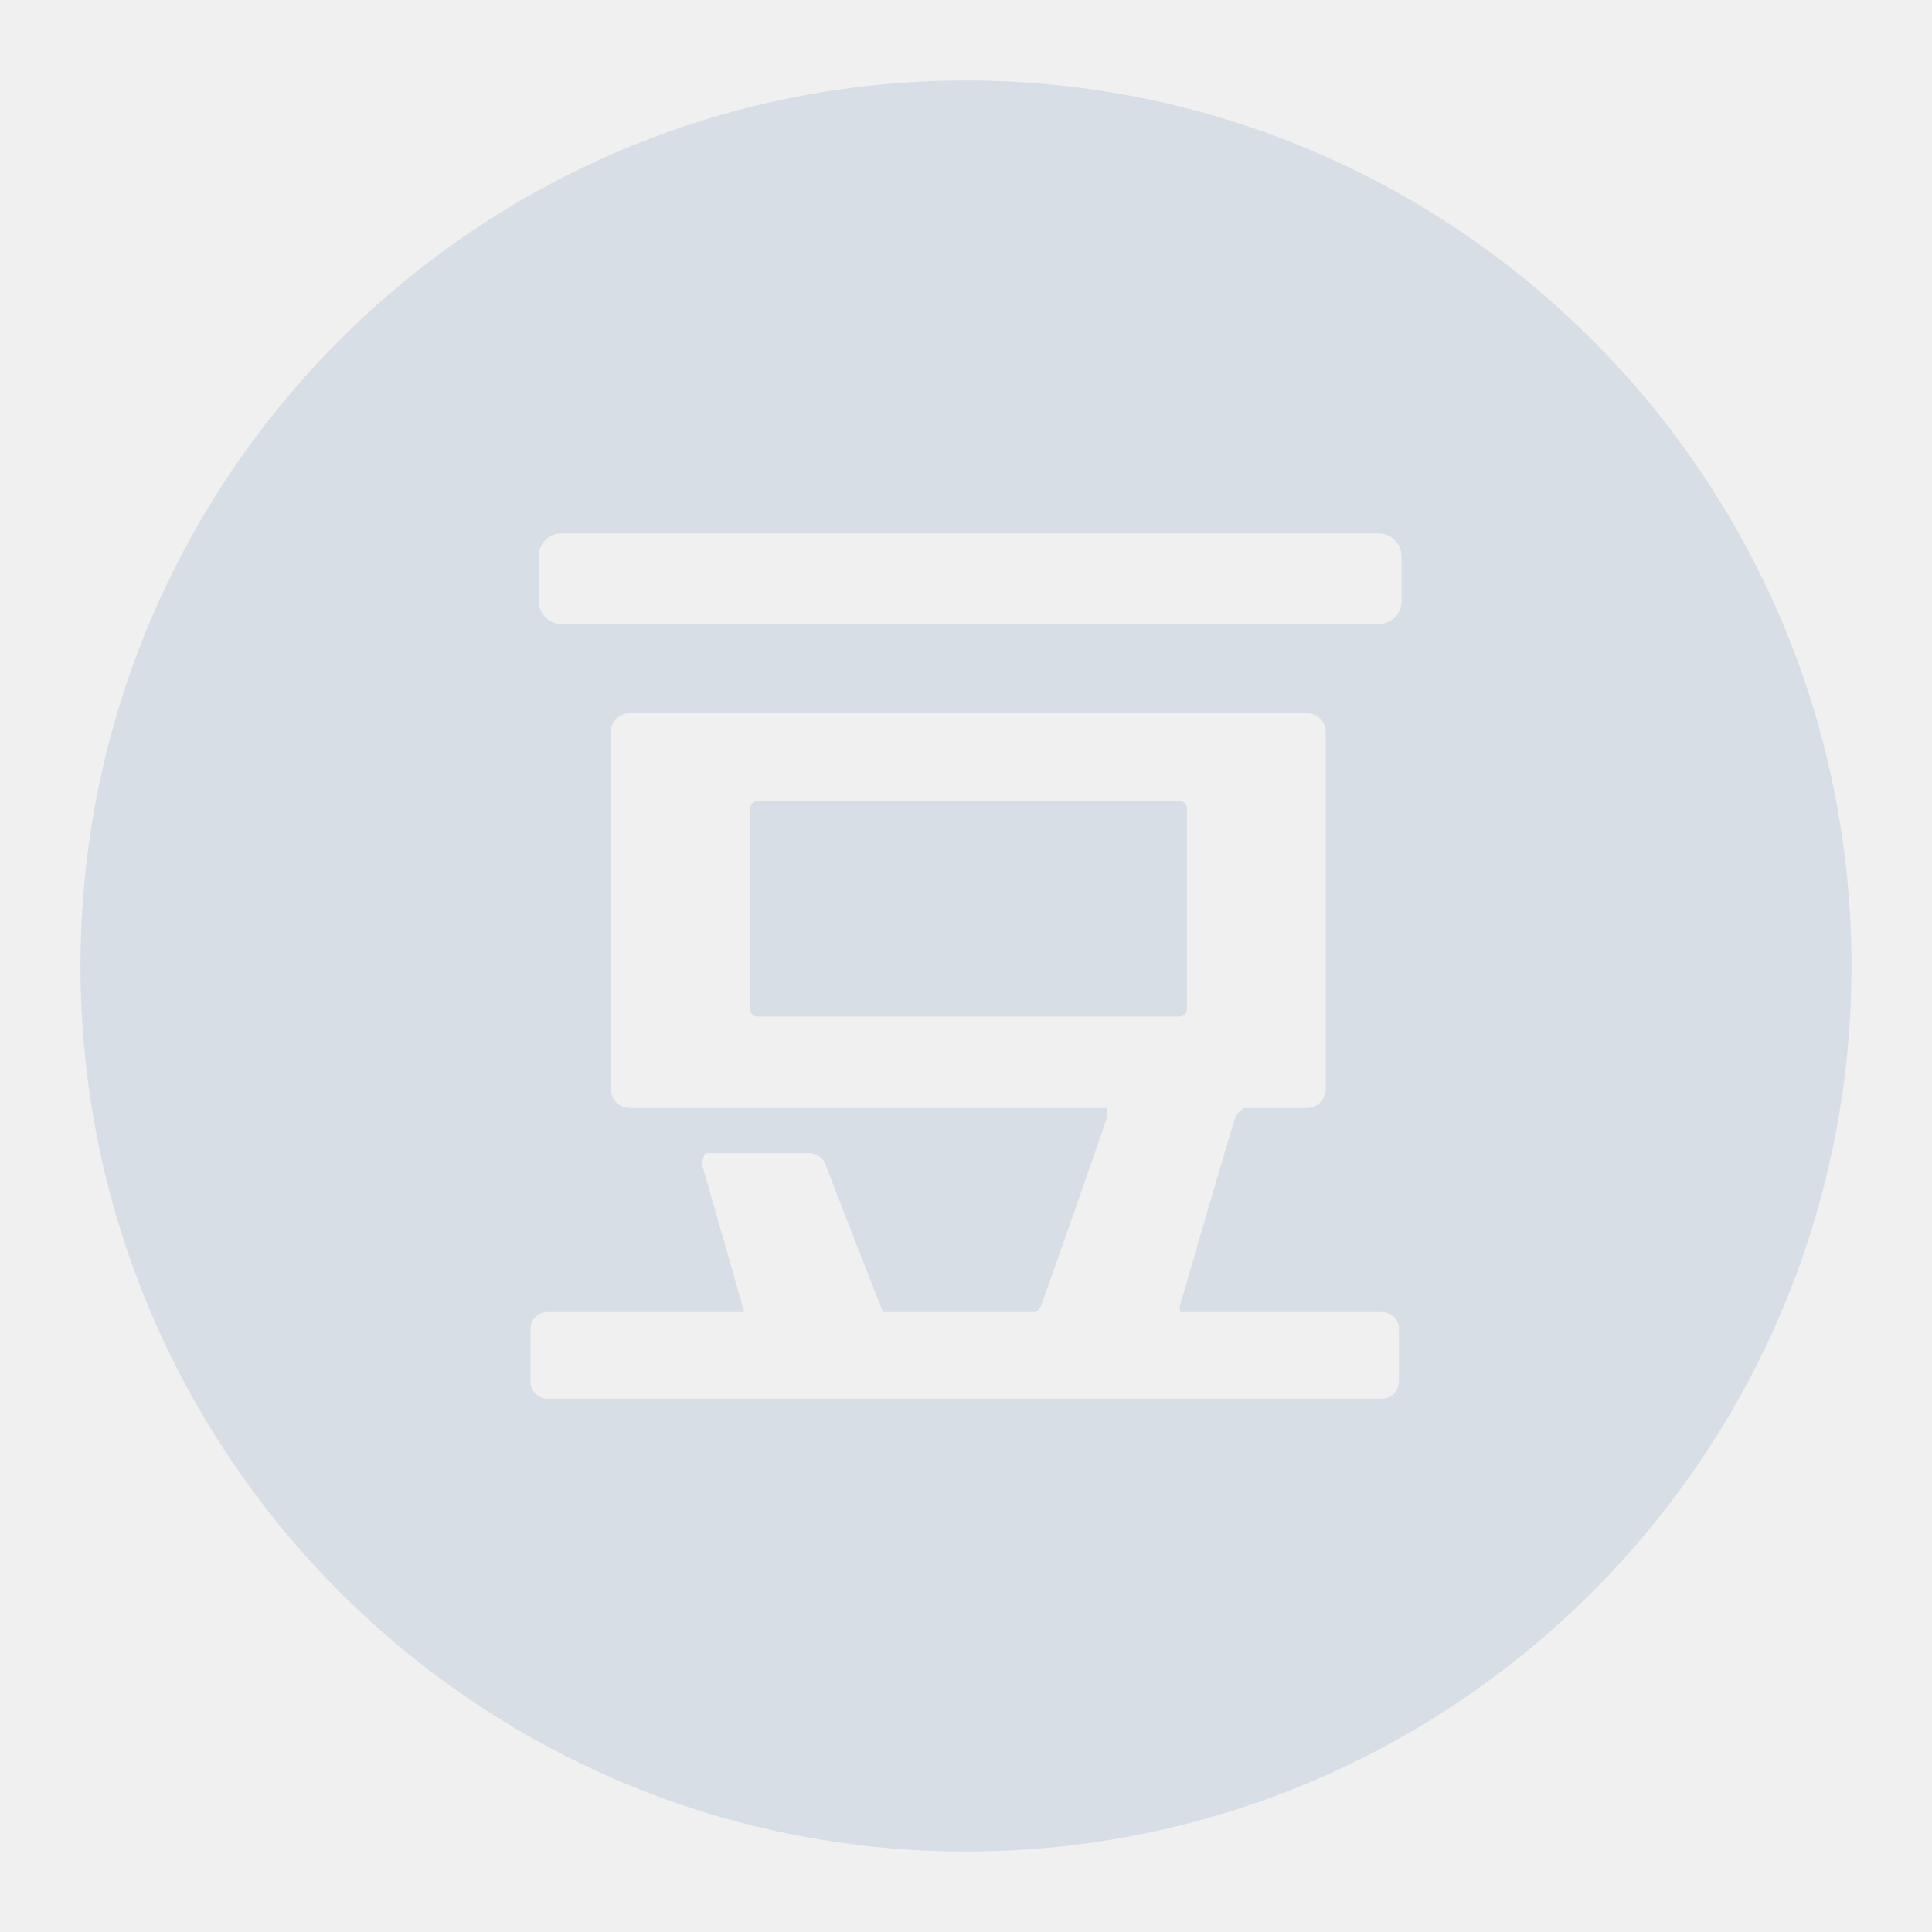
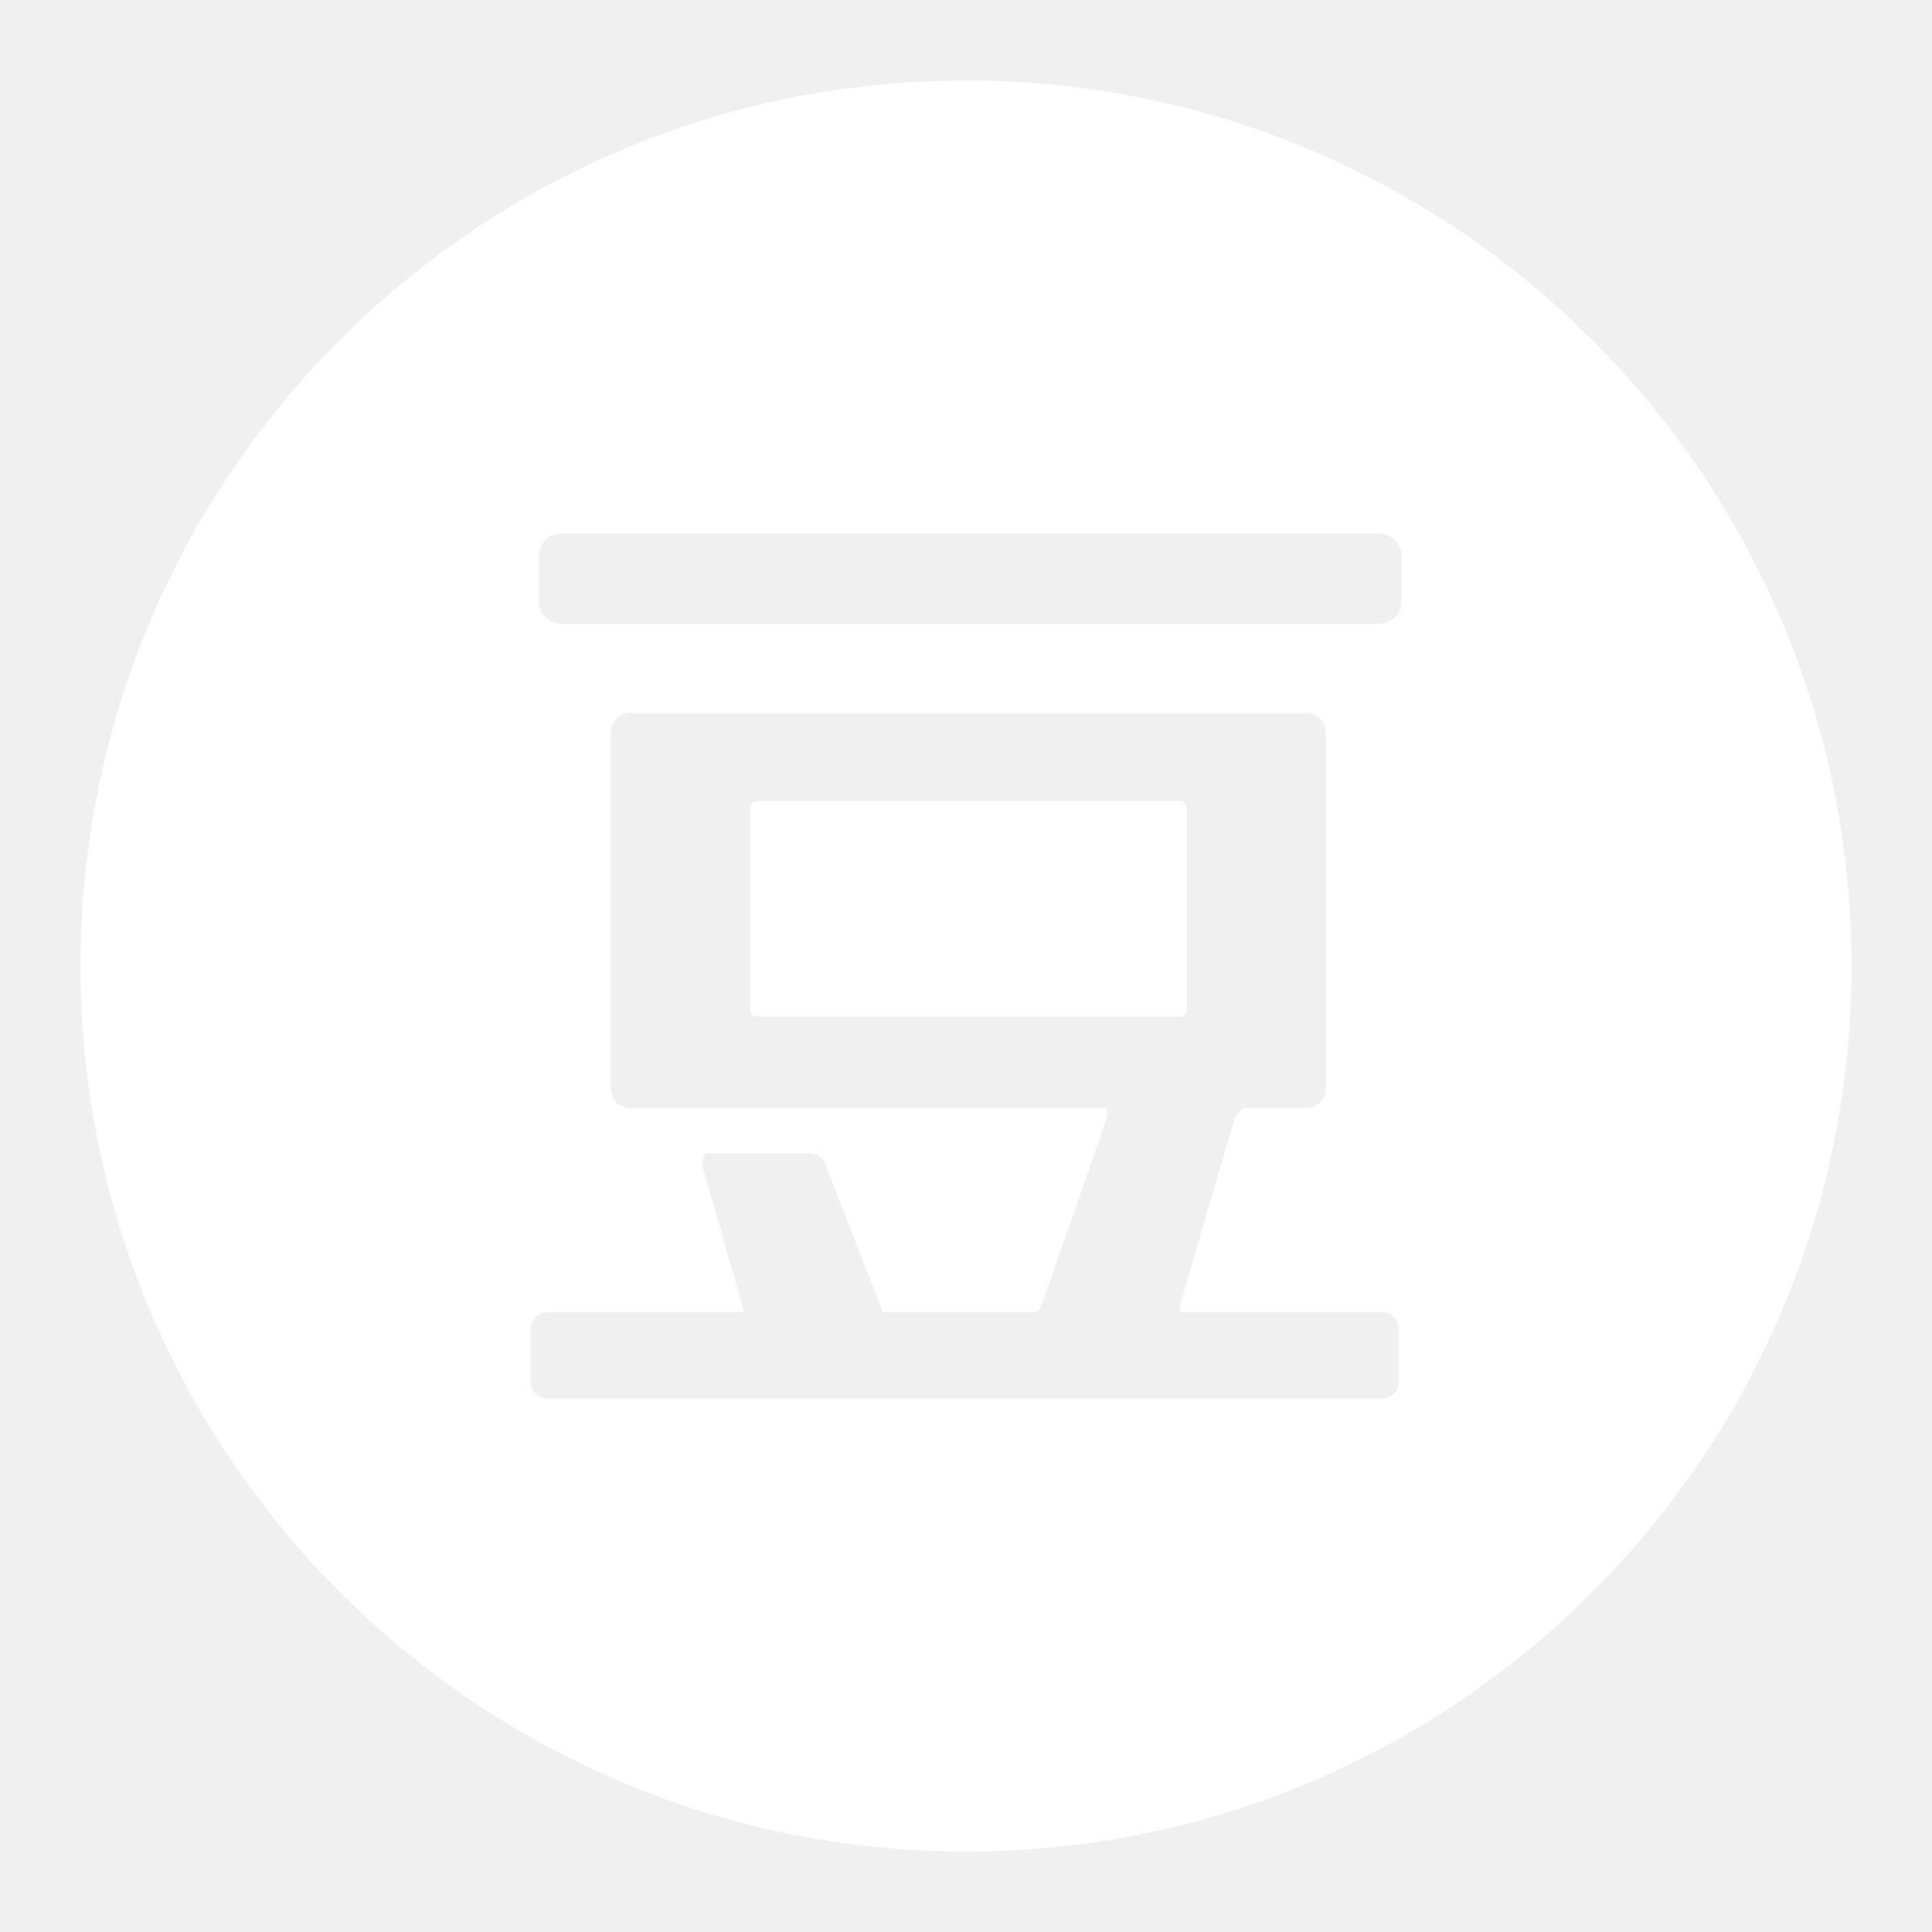
<svg xmlns="http://www.w3.org/2000/svg" viewBox="0 0 48 48">
-   <path d="M 24 2 A 22 22 0 0 0 2 24 A 22 22 0 0 0 24 46 A 22 22 0 0 0 46 24 A 22 22 0 0 0 24 2 z M 13.951 13.252 L 34.254 13.252 C 34.568 13.252 34.82 13.504 34.82 13.818 L 34.82 14.934 C 34.82 15.248 34.568 15.502 34.254 15.502 L 13.951 15.502 C 13.637 15.502 13.385 15.248 13.385 14.934 L 13.385 13.818 C 13.385 13.504 13.637 13.252 13.951 13.252 z M 15.652 17.715 L 32.461 17.715 C 32.726 17.715 32.939 17.93 32.939 18.195 L 32.939 27.051 C 32.939 27.316 32.726 27.529 32.461 27.529 L 30.893 27.529 C 30.817 27.585 30.724 27.669 30.67 27.822 C 30.583 28.069 29.344 32.349 29.318 32.426 C 29.303 32.471 29.309 32.533 29.326 32.598 L 34.336 32.598 C 34.569 32.598 34.756 32.786 34.756 33.02 L 34.756 34.328 C 34.756 34.561 34.569 34.748 34.336 34.748 L 13.6 34.748 C 13.366 34.748 13.18 34.561 13.18 34.328 L 13.18 33.02 C 13.18 32.786 13.366 32.598 13.6 32.598 L 18.49 32.598 C 18.44 32.42 17.487 29.08 17.459 28.996 C 17.43 28.91 17.473 28.651 17.553 28.648 L 20.117 28.648 C 20.359 28.676 20.466 28.811 20.504 28.92 C 20.604 29.196 21.931 32.587 21.936 32.598 L 25.723 32.598 C 25.757 32.581 25.819 32.545 25.857 32.459 C 25.909 32.345 27.421 28.023 27.463 27.881 C 27.502 27.749 27.541 27.653 27.488 27.529 L 15.652 27.529 C 15.387 27.529 15.174 27.316 15.174 27.051 L 15.174 18.195 C 15.174 17.93 15.387 17.715 15.652 17.715 z M 18.814 19.904 C 18.718 19.904 18.641 19.982 18.641 20.078 L 18.641 25.082 C 18.641 25.178 18.718 25.256 18.814 25.256 L 29.314 25.256 C 29.411 25.256 29.49 25.178 29.49 25.082 L 29.49 20.078 C 29.49 19.982 29.411 19.904 29.314 19.904 L 18.814 19.904 z " style="fill:#d7dee6;" />
+   <path d="M 24 2 A 22 22 0 0 0 2 24 A 22 22 0 0 0 24 46 A 22 22 0 0 0 46 24 A 22 22 0 0 0 24 2 z M 13.951 13.252 L 34.254 13.252 C 34.568 13.252 34.82 13.504 34.82 13.818 L 34.82 14.934 C 34.82 15.248 34.568 15.502 34.254 15.502 L 13.951 15.502 C 13.637 15.502 13.385 15.248 13.385 14.934 L 13.385 13.818 C 13.385 13.504 13.637 13.252 13.951 13.252 z M 15.652 17.715 L 32.461 17.715 C 32.726 17.715 32.939 17.93 32.939 18.195 L 32.939 27.051 C 32.939 27.316 32.726 27.529 32.461 27.529 L 30.893 27.529 C 30.817 27.585 30.724 27.669 30.67 27.822 C 30.583 28.069 29.344 32.349 29.318 32.426 C 29.303 32.471 29.309 32.533 29.326 32.598 L 34.336 32.598 C 34.569 32.598 34.756 32.786 34.756 33.02 L 34.756 34.328 C 34.756 34.561 34.569 34.748 34.336 34.748 L 13.6 34.748 C 13.366 34.748 13.18 34.561 13.18 34.328 L 13.18 33.02 C 13.18 32.786 13.366 32.598 13.6 32.598 L 18.49 32.598 C 18.44 32.42 17.487 29.08 17.459 28.996 C 17.43 28.91 17.473 28.651 17.553 28.648 L 20.117 28.648 C 20.359 28.676 20.466 28.811 20.504 28.92 C 20.604 29.196 21.931 32.587 21.936 32.598 L 25.723 32.598 C 25.757 32.581 25.819 32.545 25.857 32.459 C 25.909 32.345 27.421 28.023 27.463 27.881 C 27.502 27.749 27.541 27.653 27.488 27.529 L 15.652 27.529 C 15.387 27.529 15.174 27.316 15.174 27.051 L 15.174 18.195 C 15.174 17.93 15.387 17.715 15.652 17.715 z M 18.814 19.904 C 18.718 19.904 18.641 19.982 18.641 20.078 L 18.641 25.082 C 18.641 25.178 18.718 25.256 18.814 25.256 L 29.314 25.256 C 29.411 25.256 29.49 25.178 29.49 25.082 L 29.49 20.078 C 29.49 19.982 29.411 19.904 29.314 19.904 L 18.814 19.904 z " style="fill:#fff;" />
</svg>
